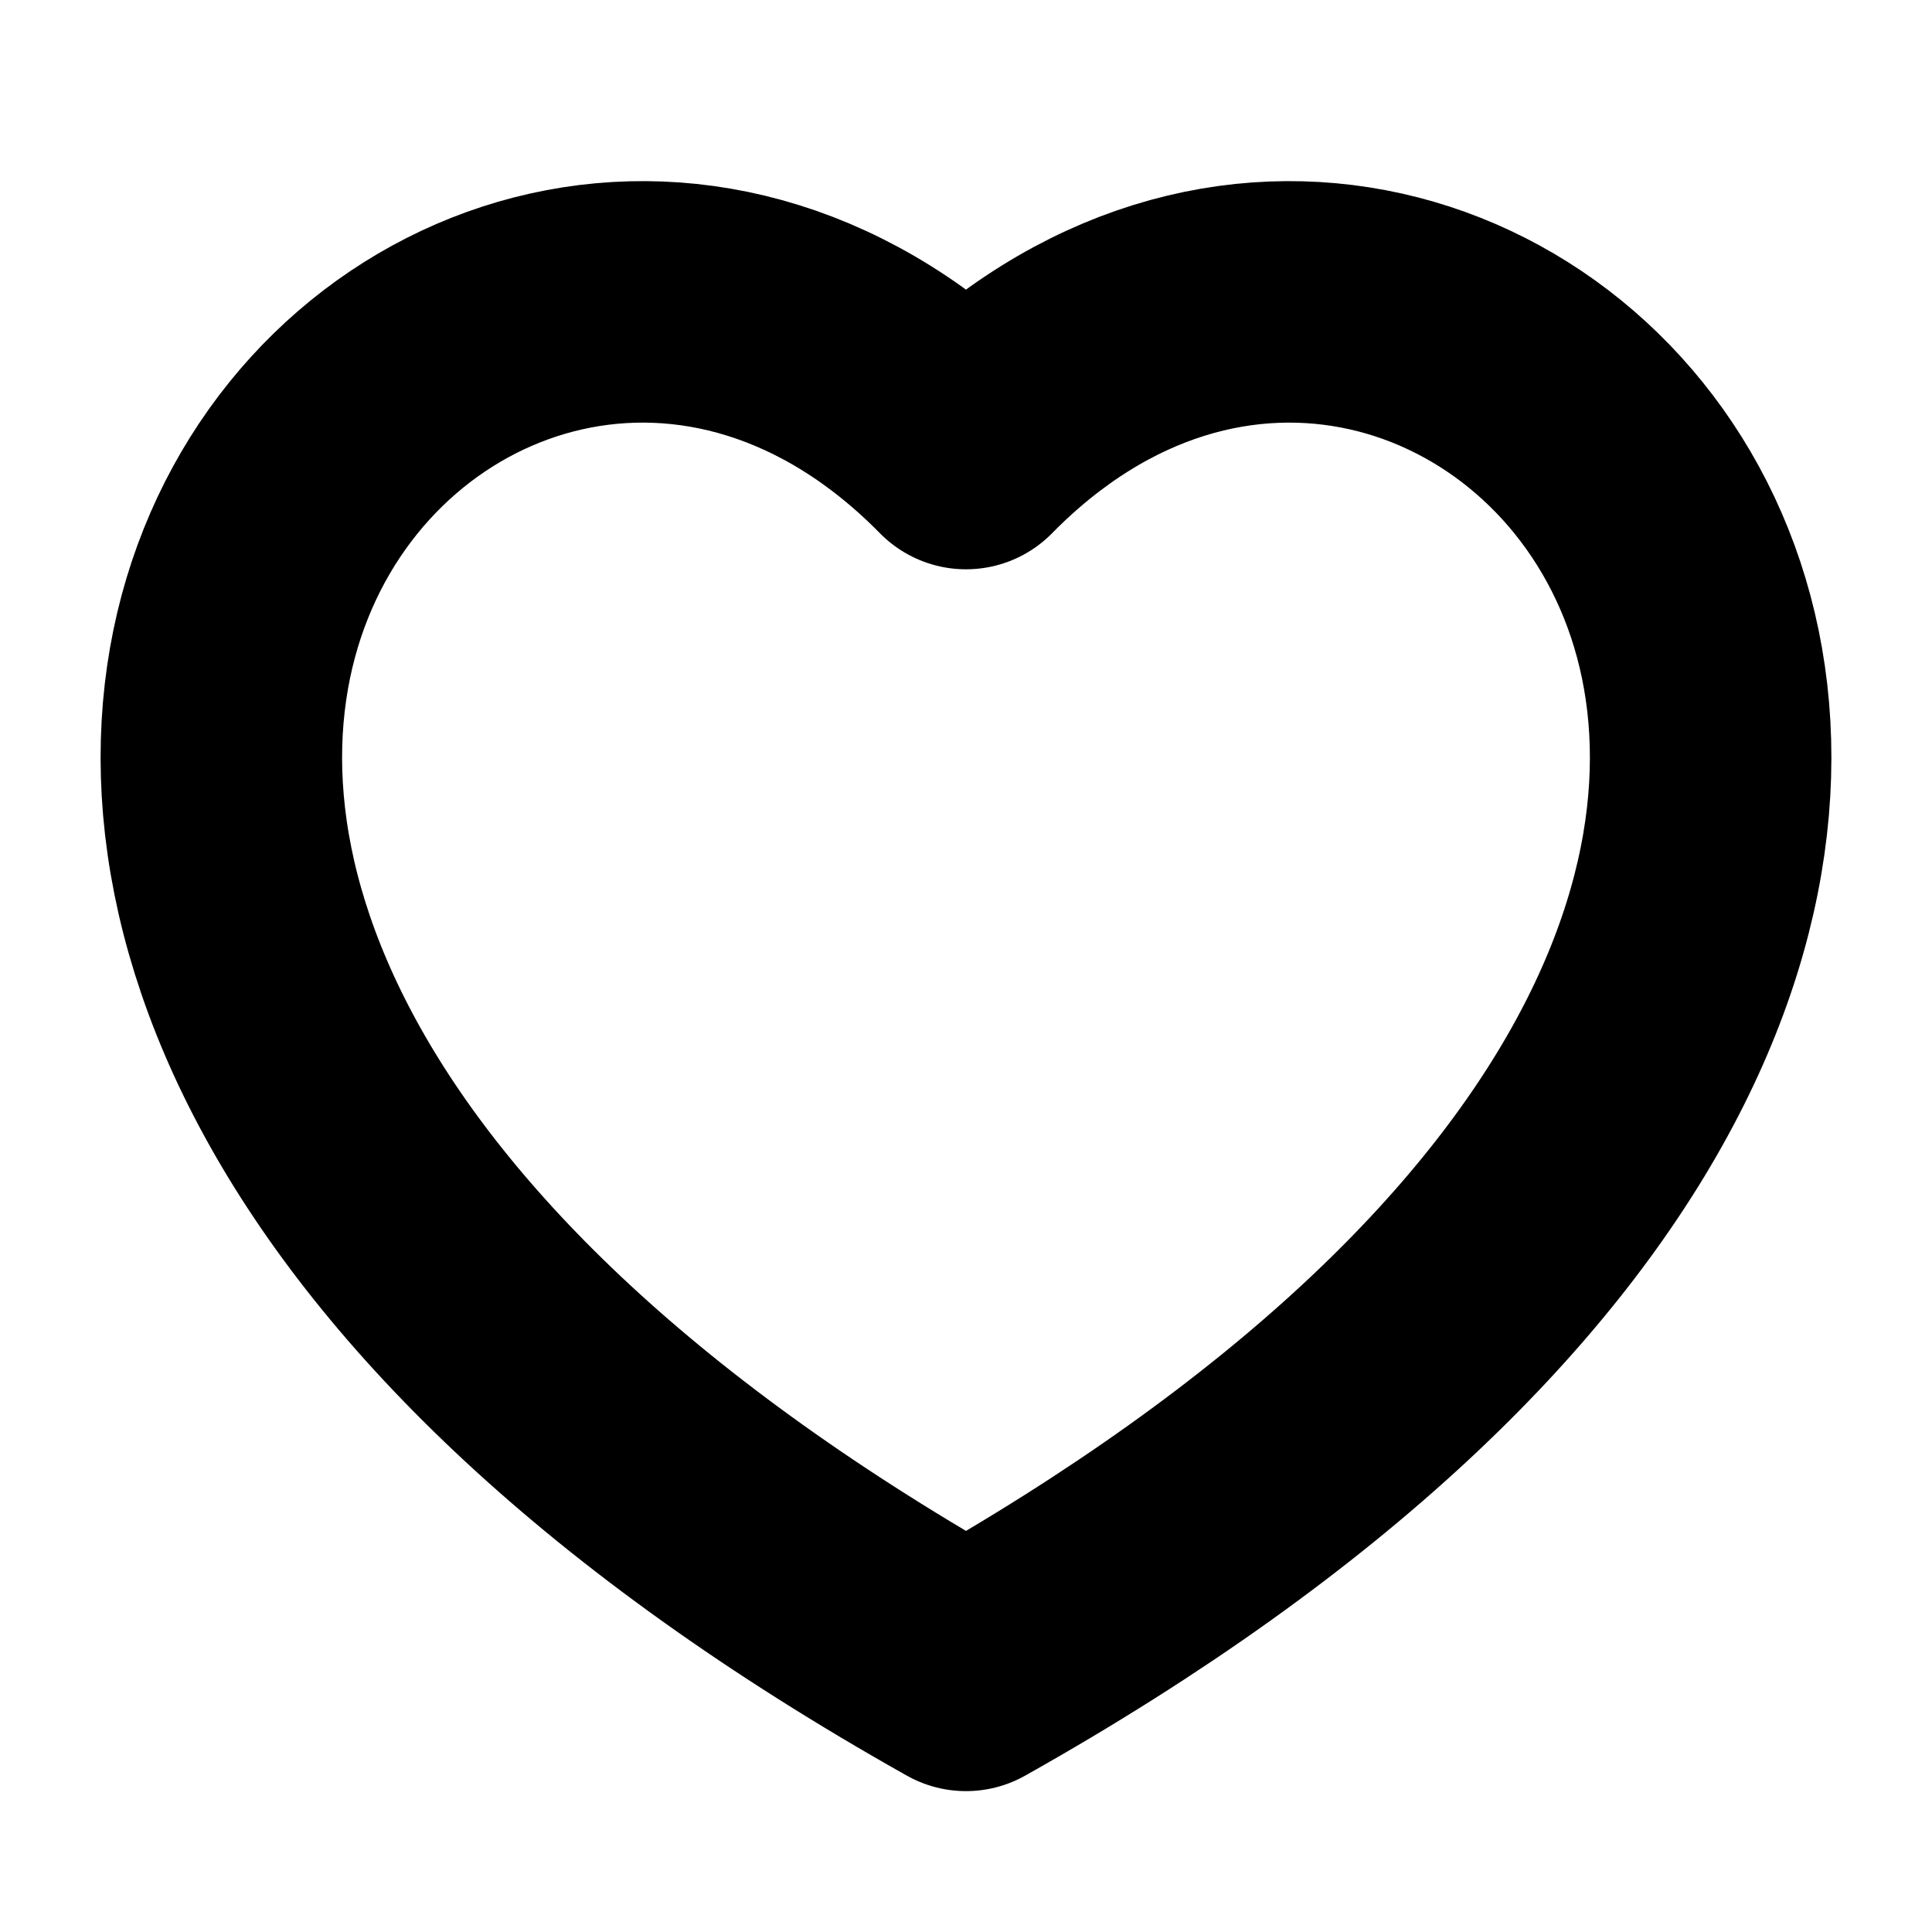
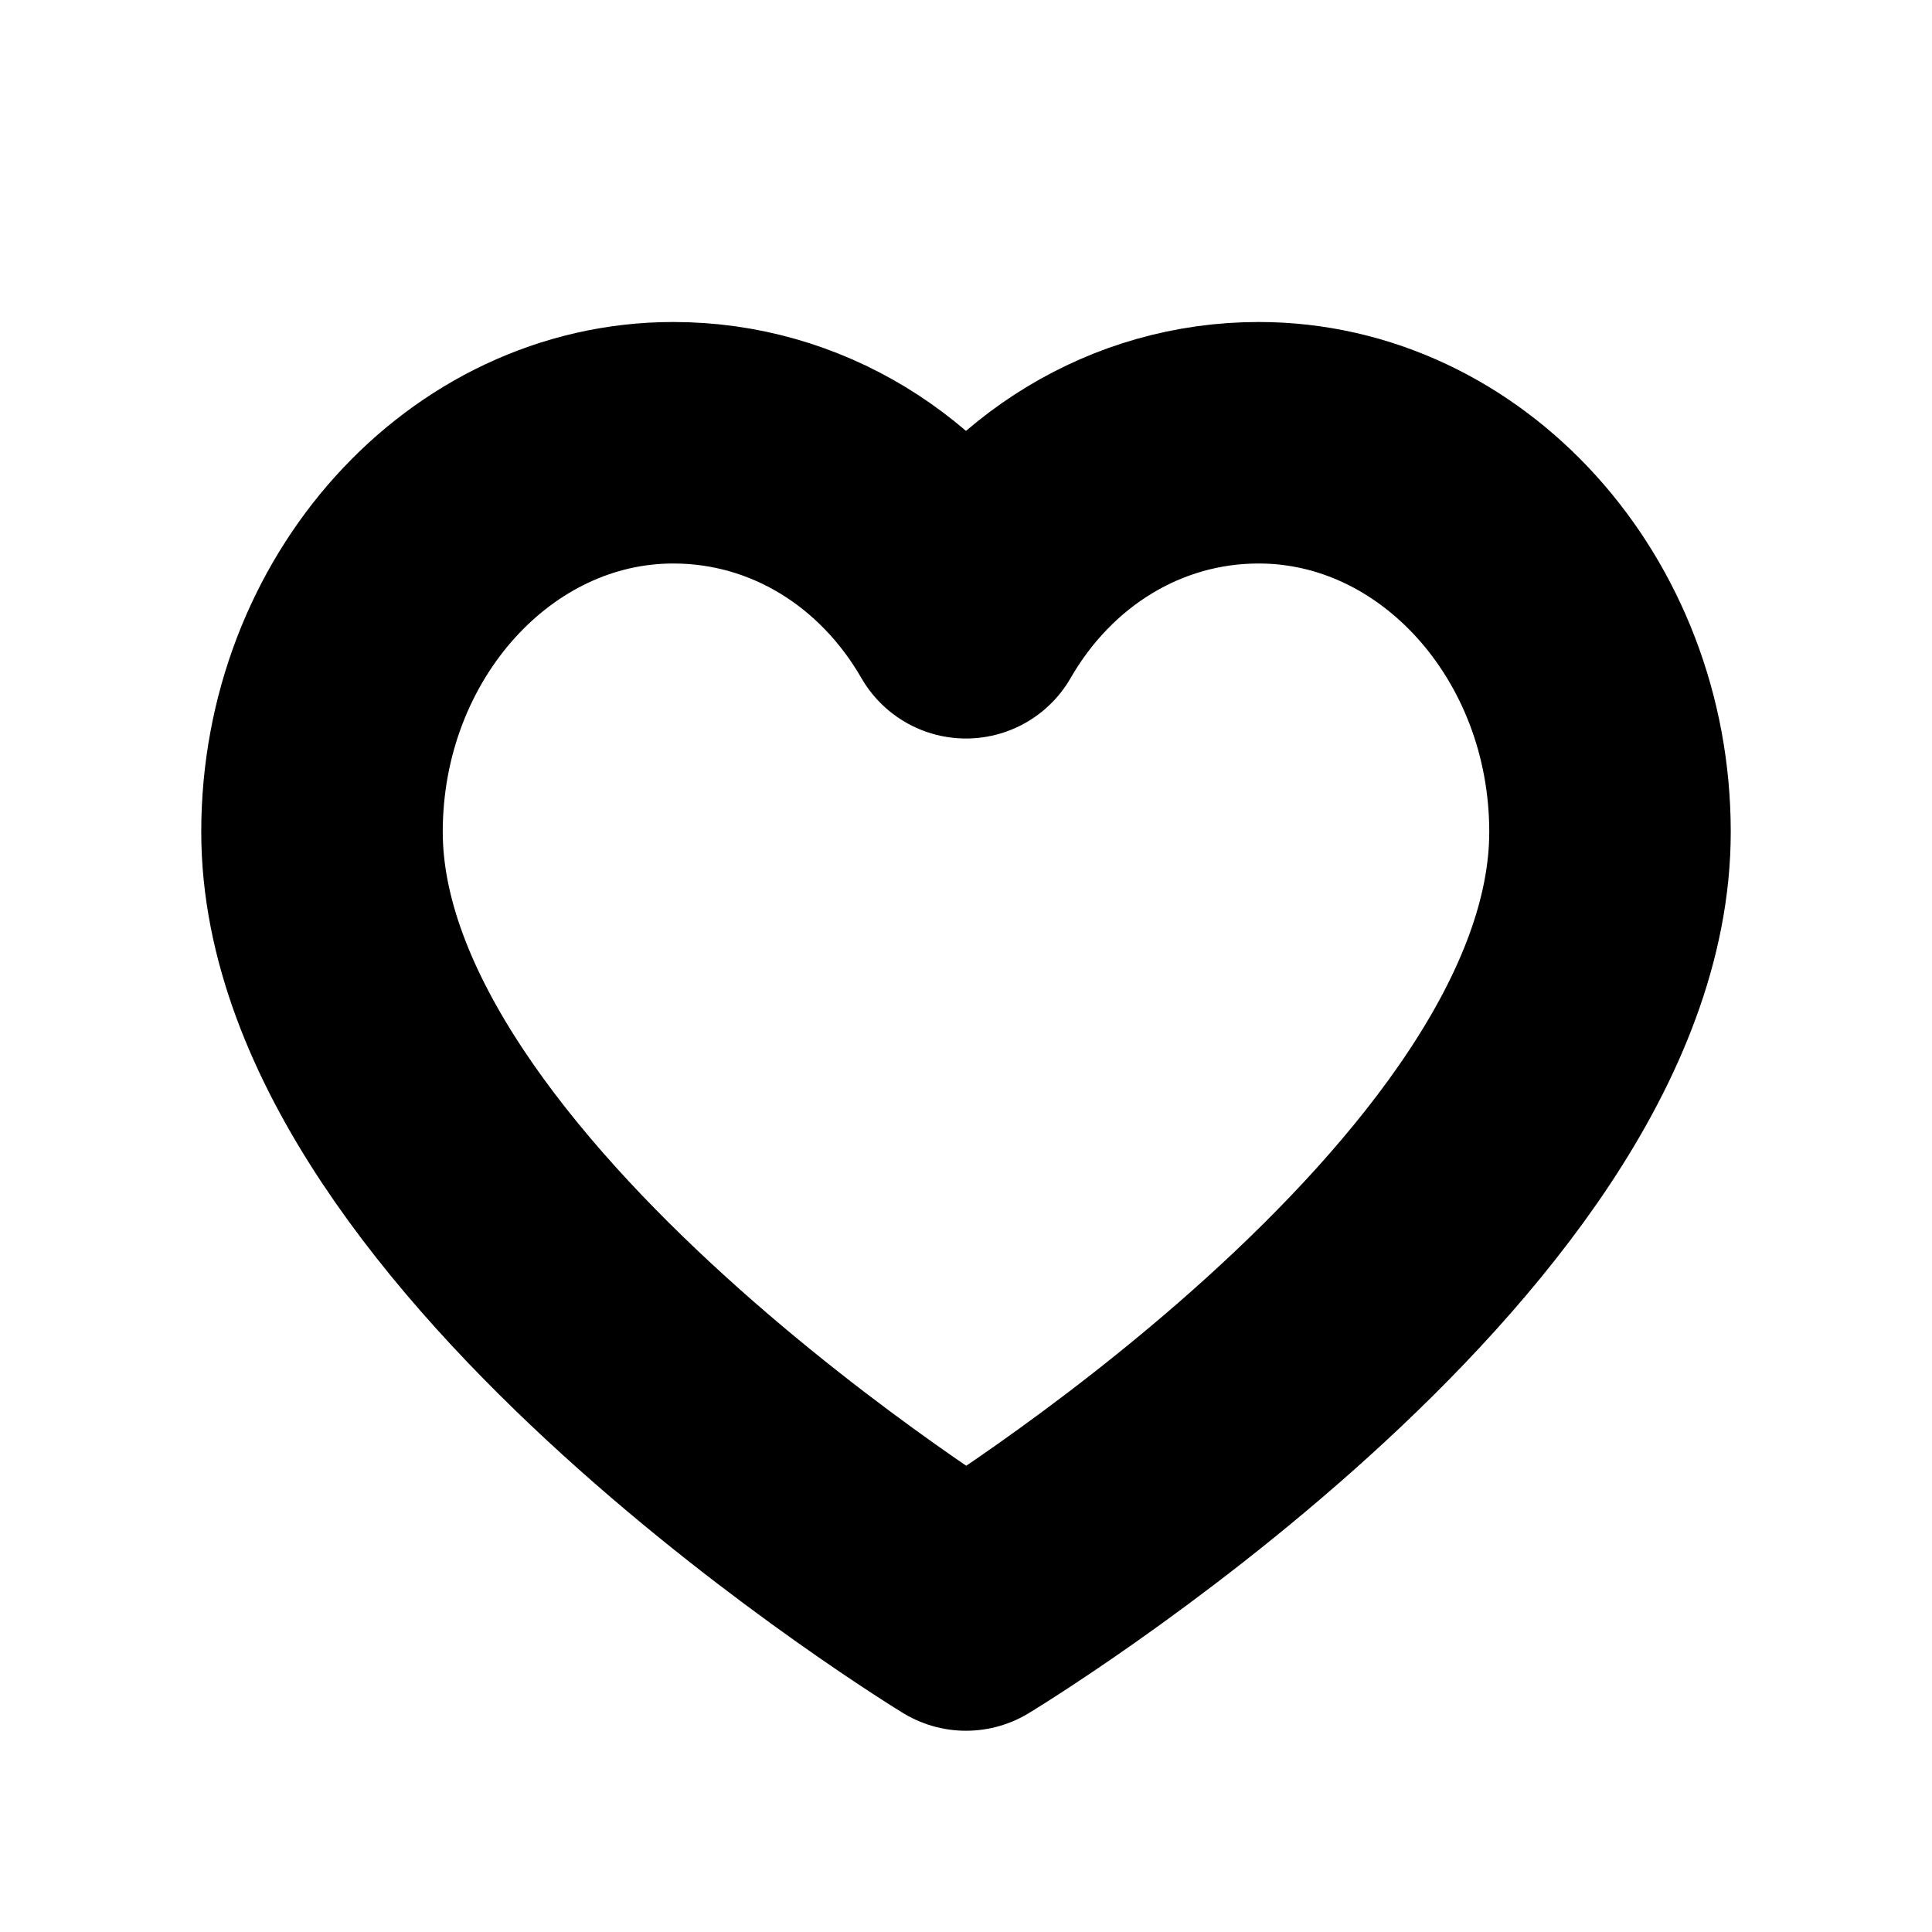
<svg xmlns="http://www.w3.org/2000/svg" width="12" height="12" viewBox="0 0 12 12" fill="none" data-fui-icon="true">
-   <path d="M6 2.786C9.167 -0.434 14.595 5.546 6 10.375C-2.595 5.546 2.833 -0.434 6 2.786Z" stroke="currentColor" stroke-width="1.5" stroke-linejoin="round" />
+   <path d="M7.818 2.75C7.055 2.75 6.382 3.173 6 3.837C5.618 3.173 4.945 2.75 4.182 2.75C2.982 2.75 2 3.837 2 5.167C2 7.563 6 10 6 10C6 10 10 7.583 10 5.167C10 3.837 9.018 2.75 7.818 2.75Z" stroke="currentColor" stroke-width="1.5" stroke-linecap="round" stroke-linejoin="round" />
</svg>
